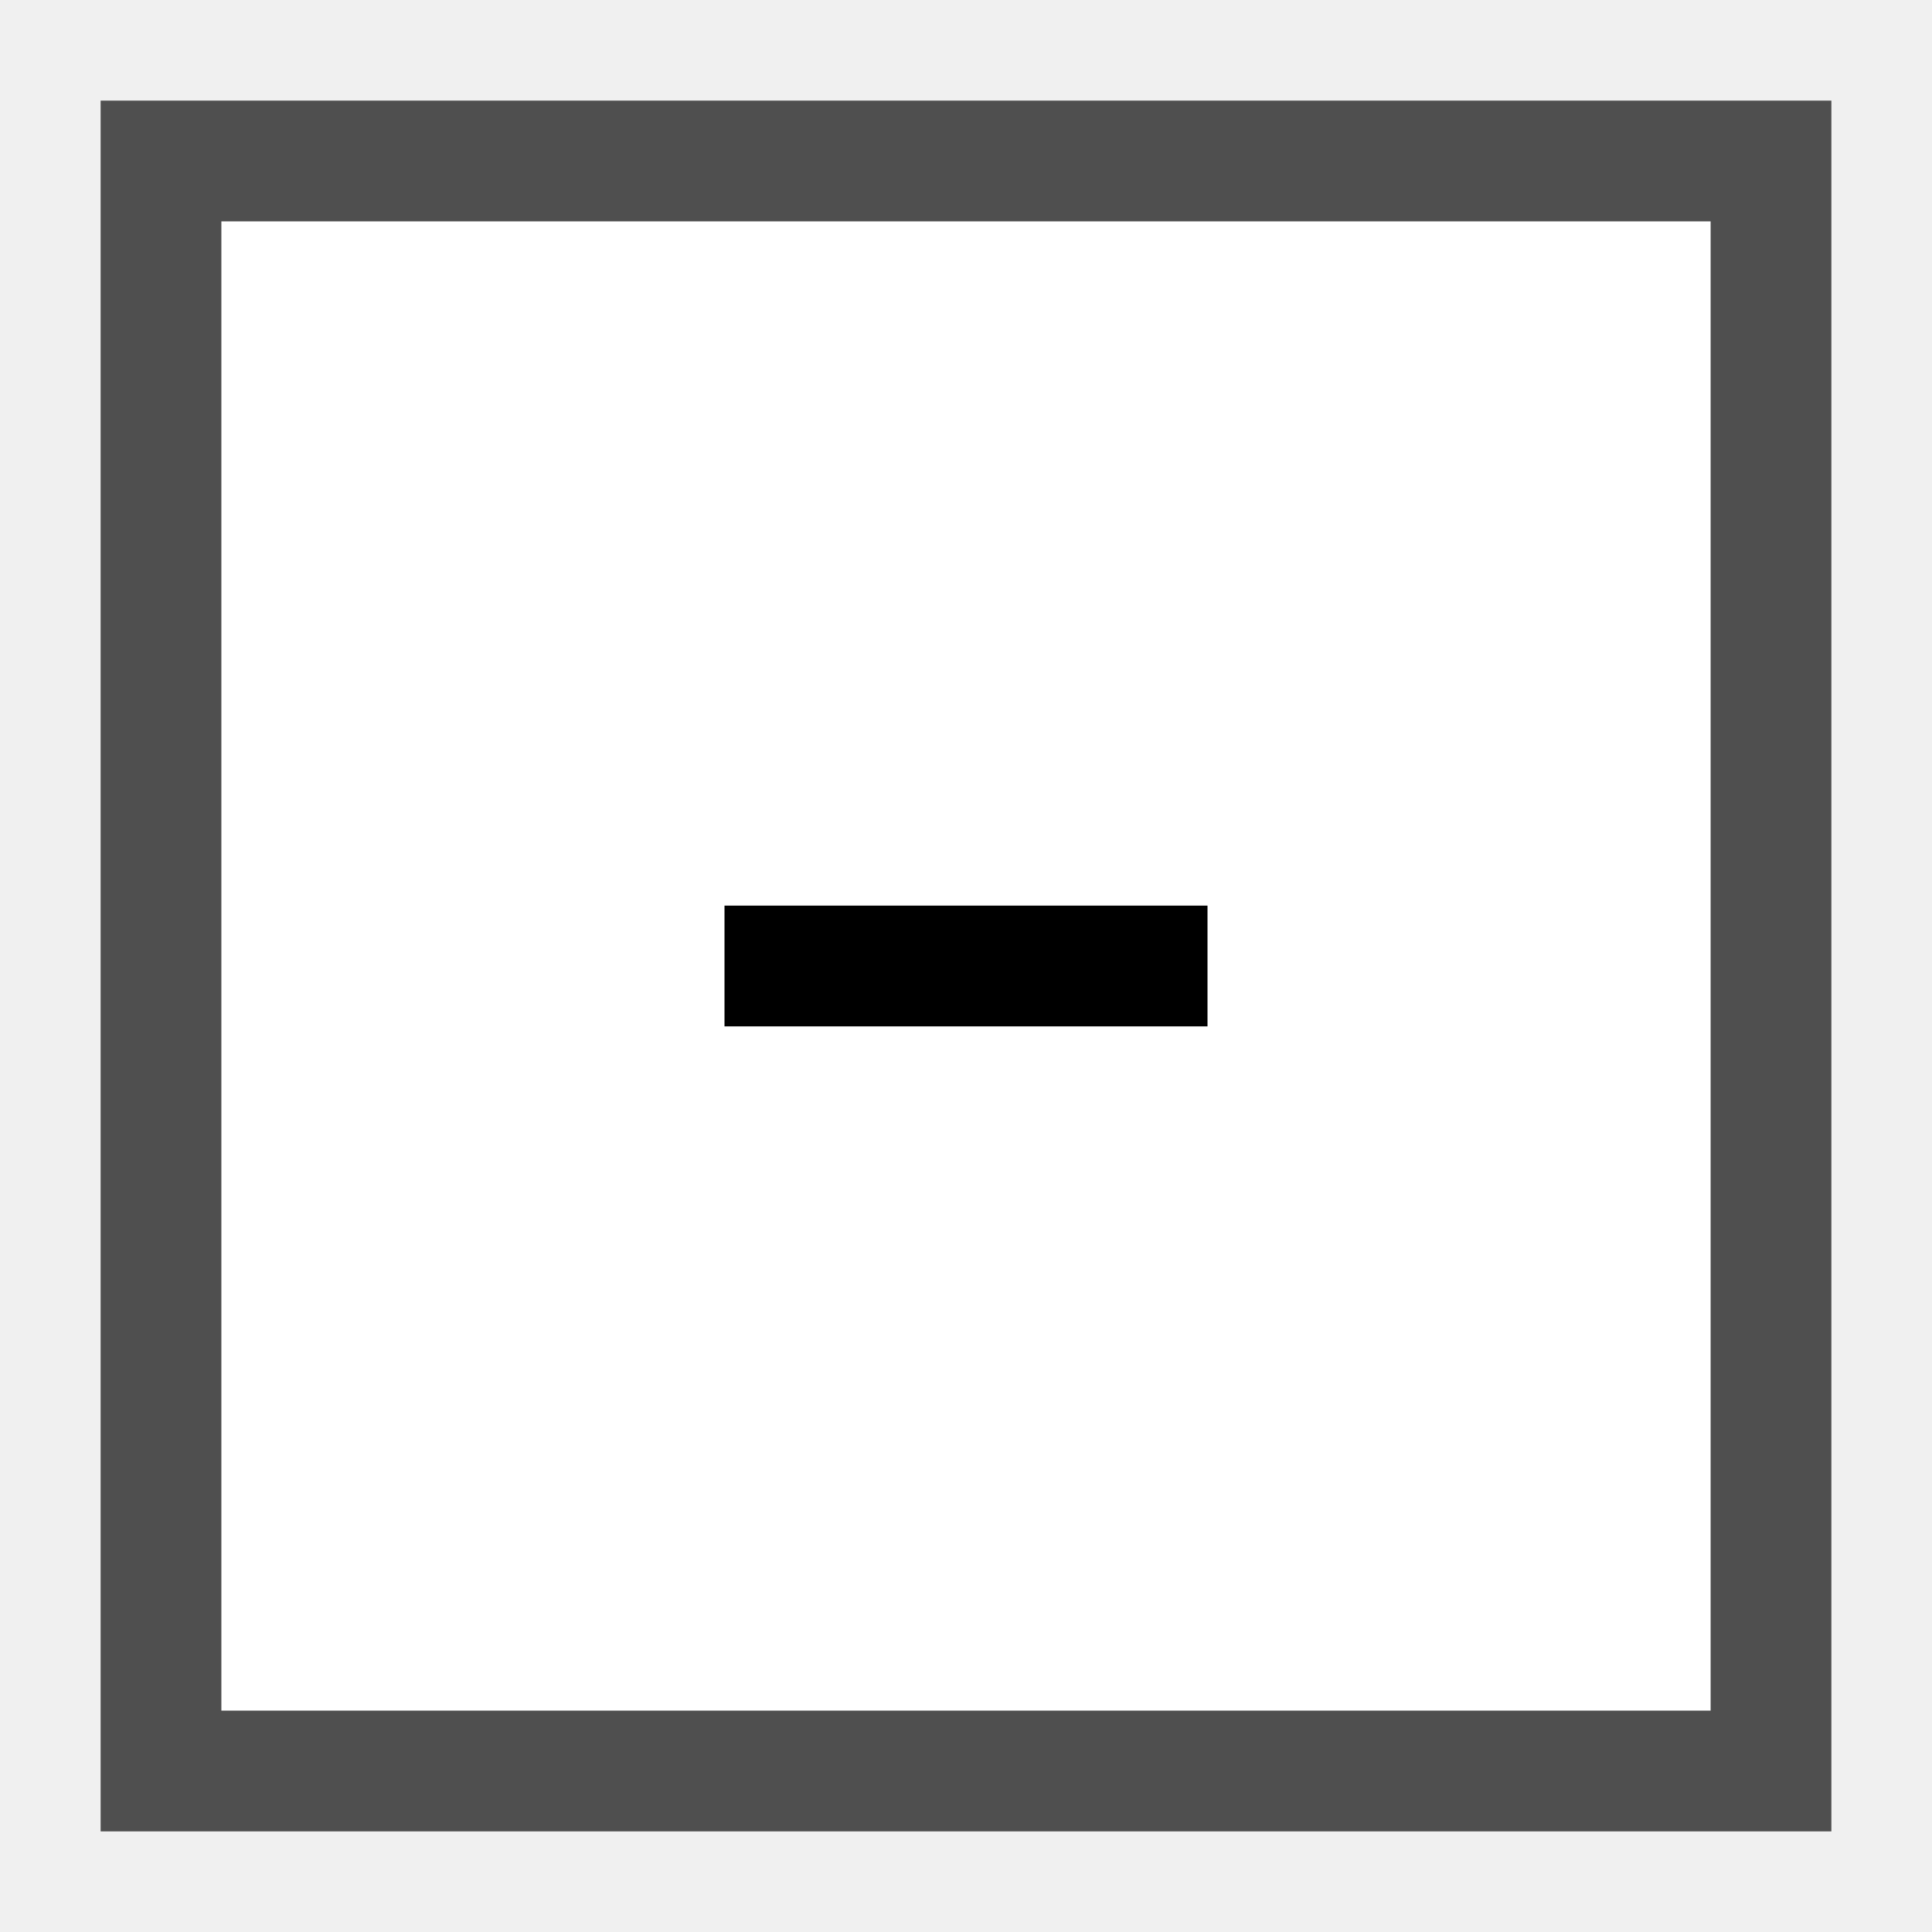
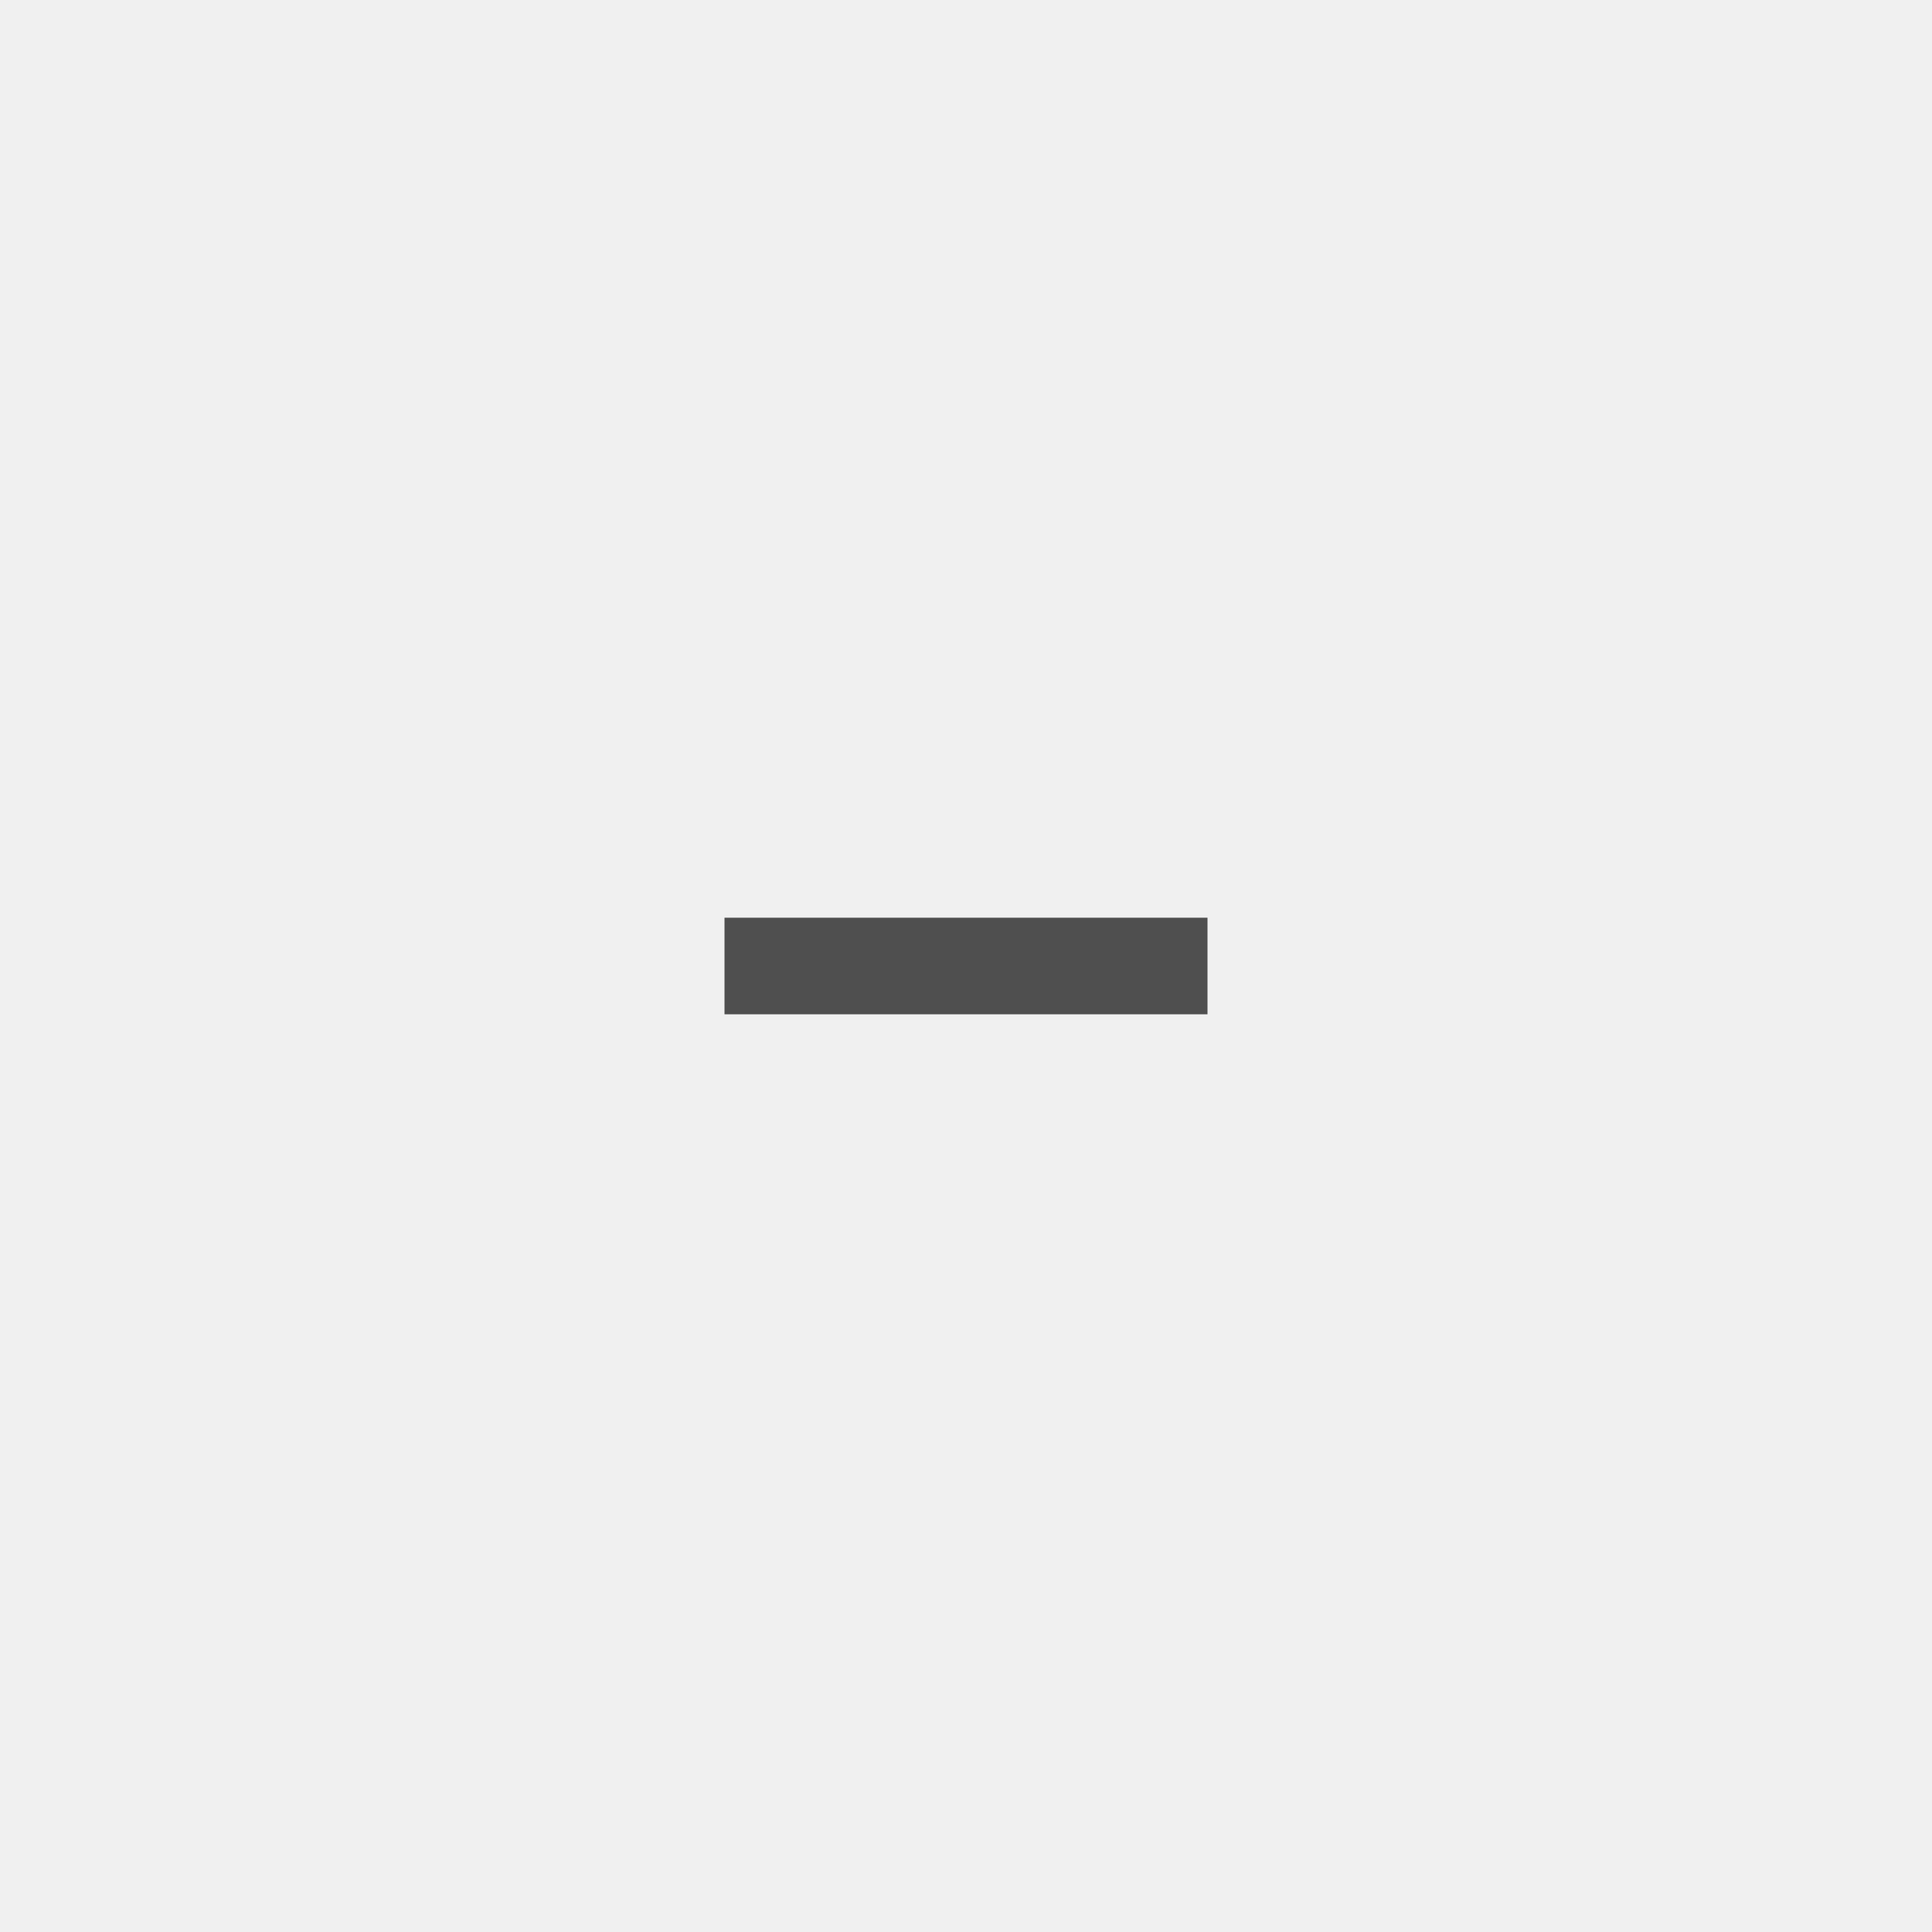
<svg xmlns="http://www.w3.org/2000/svg" class="icon-user" viewBox="0 0 24 24">
  <style>
    g {
      fill: none;
-       stroke-width: 1.5px; 
-       stroke: #000
+       stroke-width: 1.2px; 
+       stroke: #4f4f4f
    }
  </style>
  <g>
-     <path fill="#fff" stroke="#4f4f4f" d="M2 2 22 2 22 22 2 22z" />
    <path fill="#fff" d="M9 12 15 12" />
  </g>
</svg>
